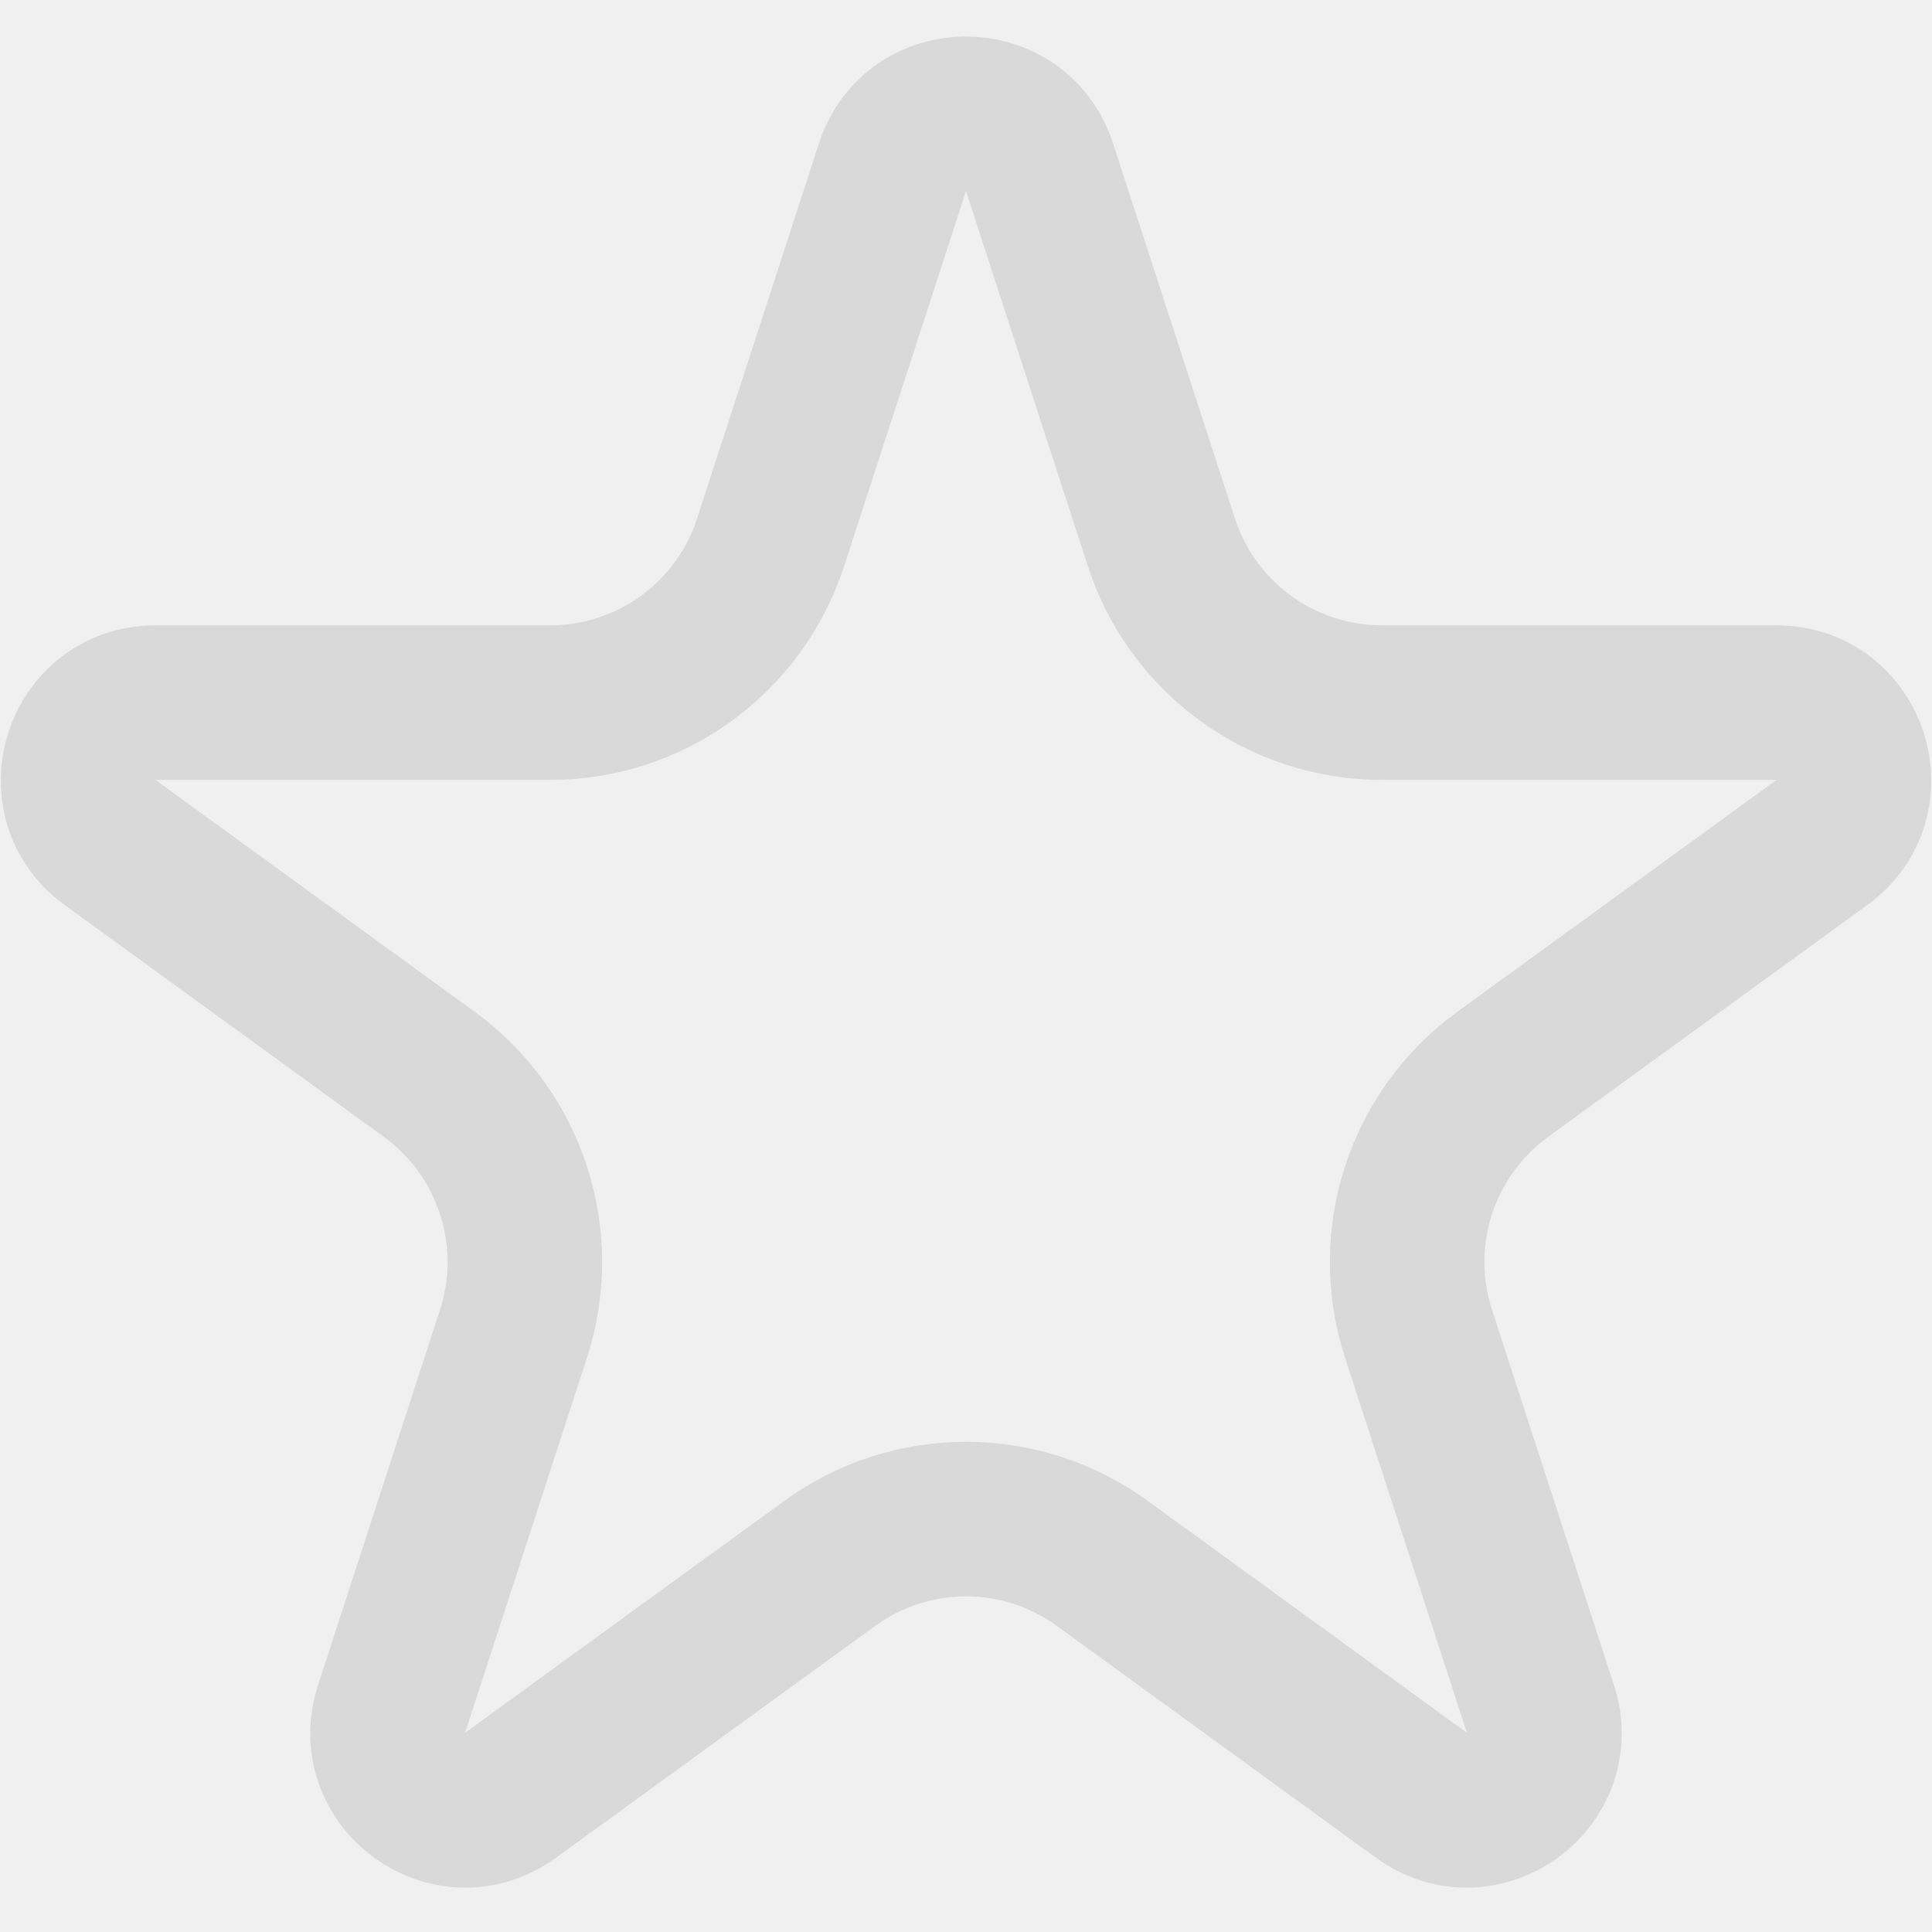
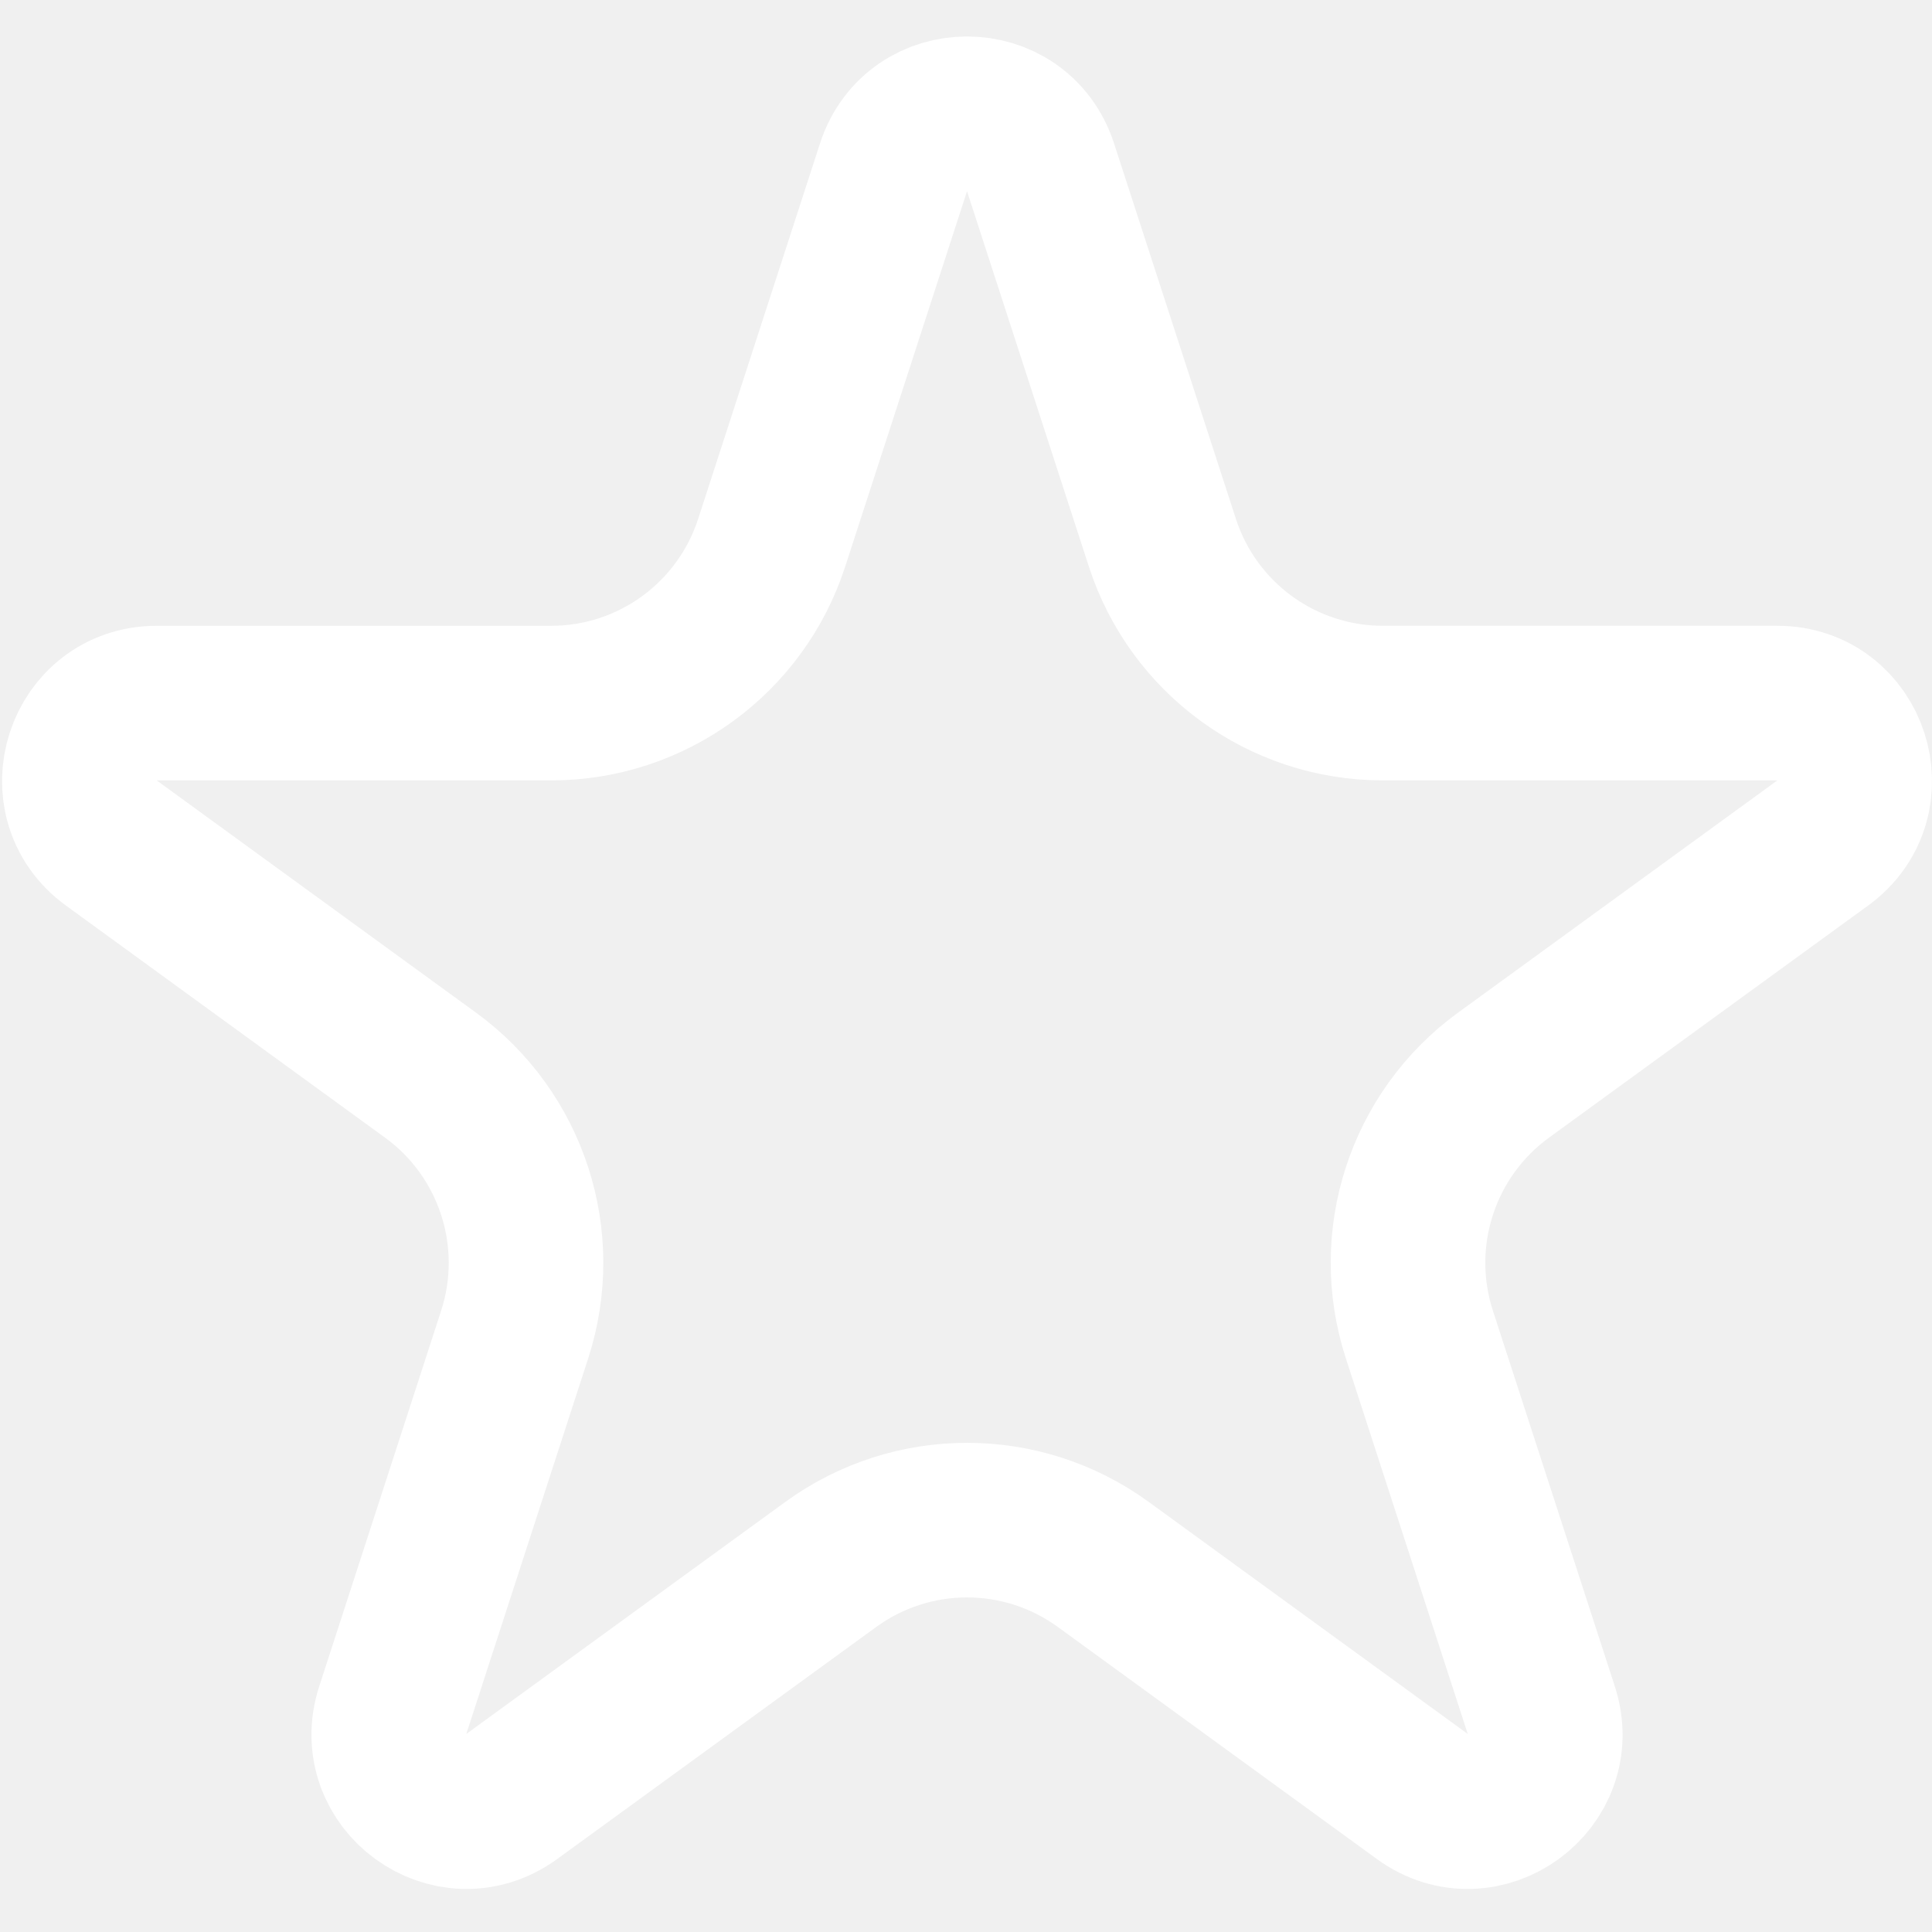
- <svg xmlns="http://www.w3.org/2000/svg" width="25" height="25" viewBox="0 0 25 25" fill="none">
-   <path d="M11.549 2.163C11.848 1.242 13.152 1.242 13.451 2.163L15.029 7.019C15.431 8.255 16.582 9.092 17.882 9.092L22.988 9.092C23.957 9.092 24.36 10.332 23.576 10.901L19.445 13.902C18.394 14.666 17.954 16.02 18.355 17.257L19.933 22.113C20.232 23.034 19.178 23.8 18.394 23.231L14.263 20.23C13.212 19.466 11.788 19.466 10.737 20.23L6.606 23.231C5.822 23.8 4.768 23.034 5.067 22.113L6.645 17.257C7.046 16.02 6.606 14.666 5.555 13.902L1.424 10.901C0.64 10.332 1.043 9.092 2.012 9.092L7.118 9.092C8.418 9.092 9.569 8.255 9.971 7.019L11.549 2.163Z" stroke="#D9D9D9" stroke-width="2" />
+ <svg xmlns="http://www.w3.org/2000/svg" width="128" height="128" viewBox="0 0 128 128" fill="none" version="1.1" id="svg4">
+   <defs id="defs8" />
+   <path d="m 59.2,11.078 c 1.532,-4.721 8.204,-4.721 9.736,5.2e-5 l 8.076,24.882 c 2.056,6.333 7.951,10.621 14.604,10.621 h 26.135 c 4.958,0 7.02,6.352 3.009,9.269 L 99.615,71.229 c -5.381,3.914 -7.634,10.852 -5.578,17.186 l 8.076,24.882 c 1.532,4.721 -3.865,8.647 -7.877,5.728 L 73.094,103.648 c -5.382,-3.914 -12.67,-3.914 -18.052,0 l -21.143,15.378 c -4.011,2.917 -9.409,-1.008 -7.876,-5.729 L 34.098,88.415 C 36.154,82.081 33.902,75.143 28.52,71.229 L 7.377,55.851 C 3.365,52.933 5.427,46.582 10.385,46.582 H 36.52 c 6.652,0 12.548,-4.288 14.604,-10.621 z" stroke="#D9D9D9" stroke-width="10.242" id="path2" style="stroke:#ffffff" />
</svg>
